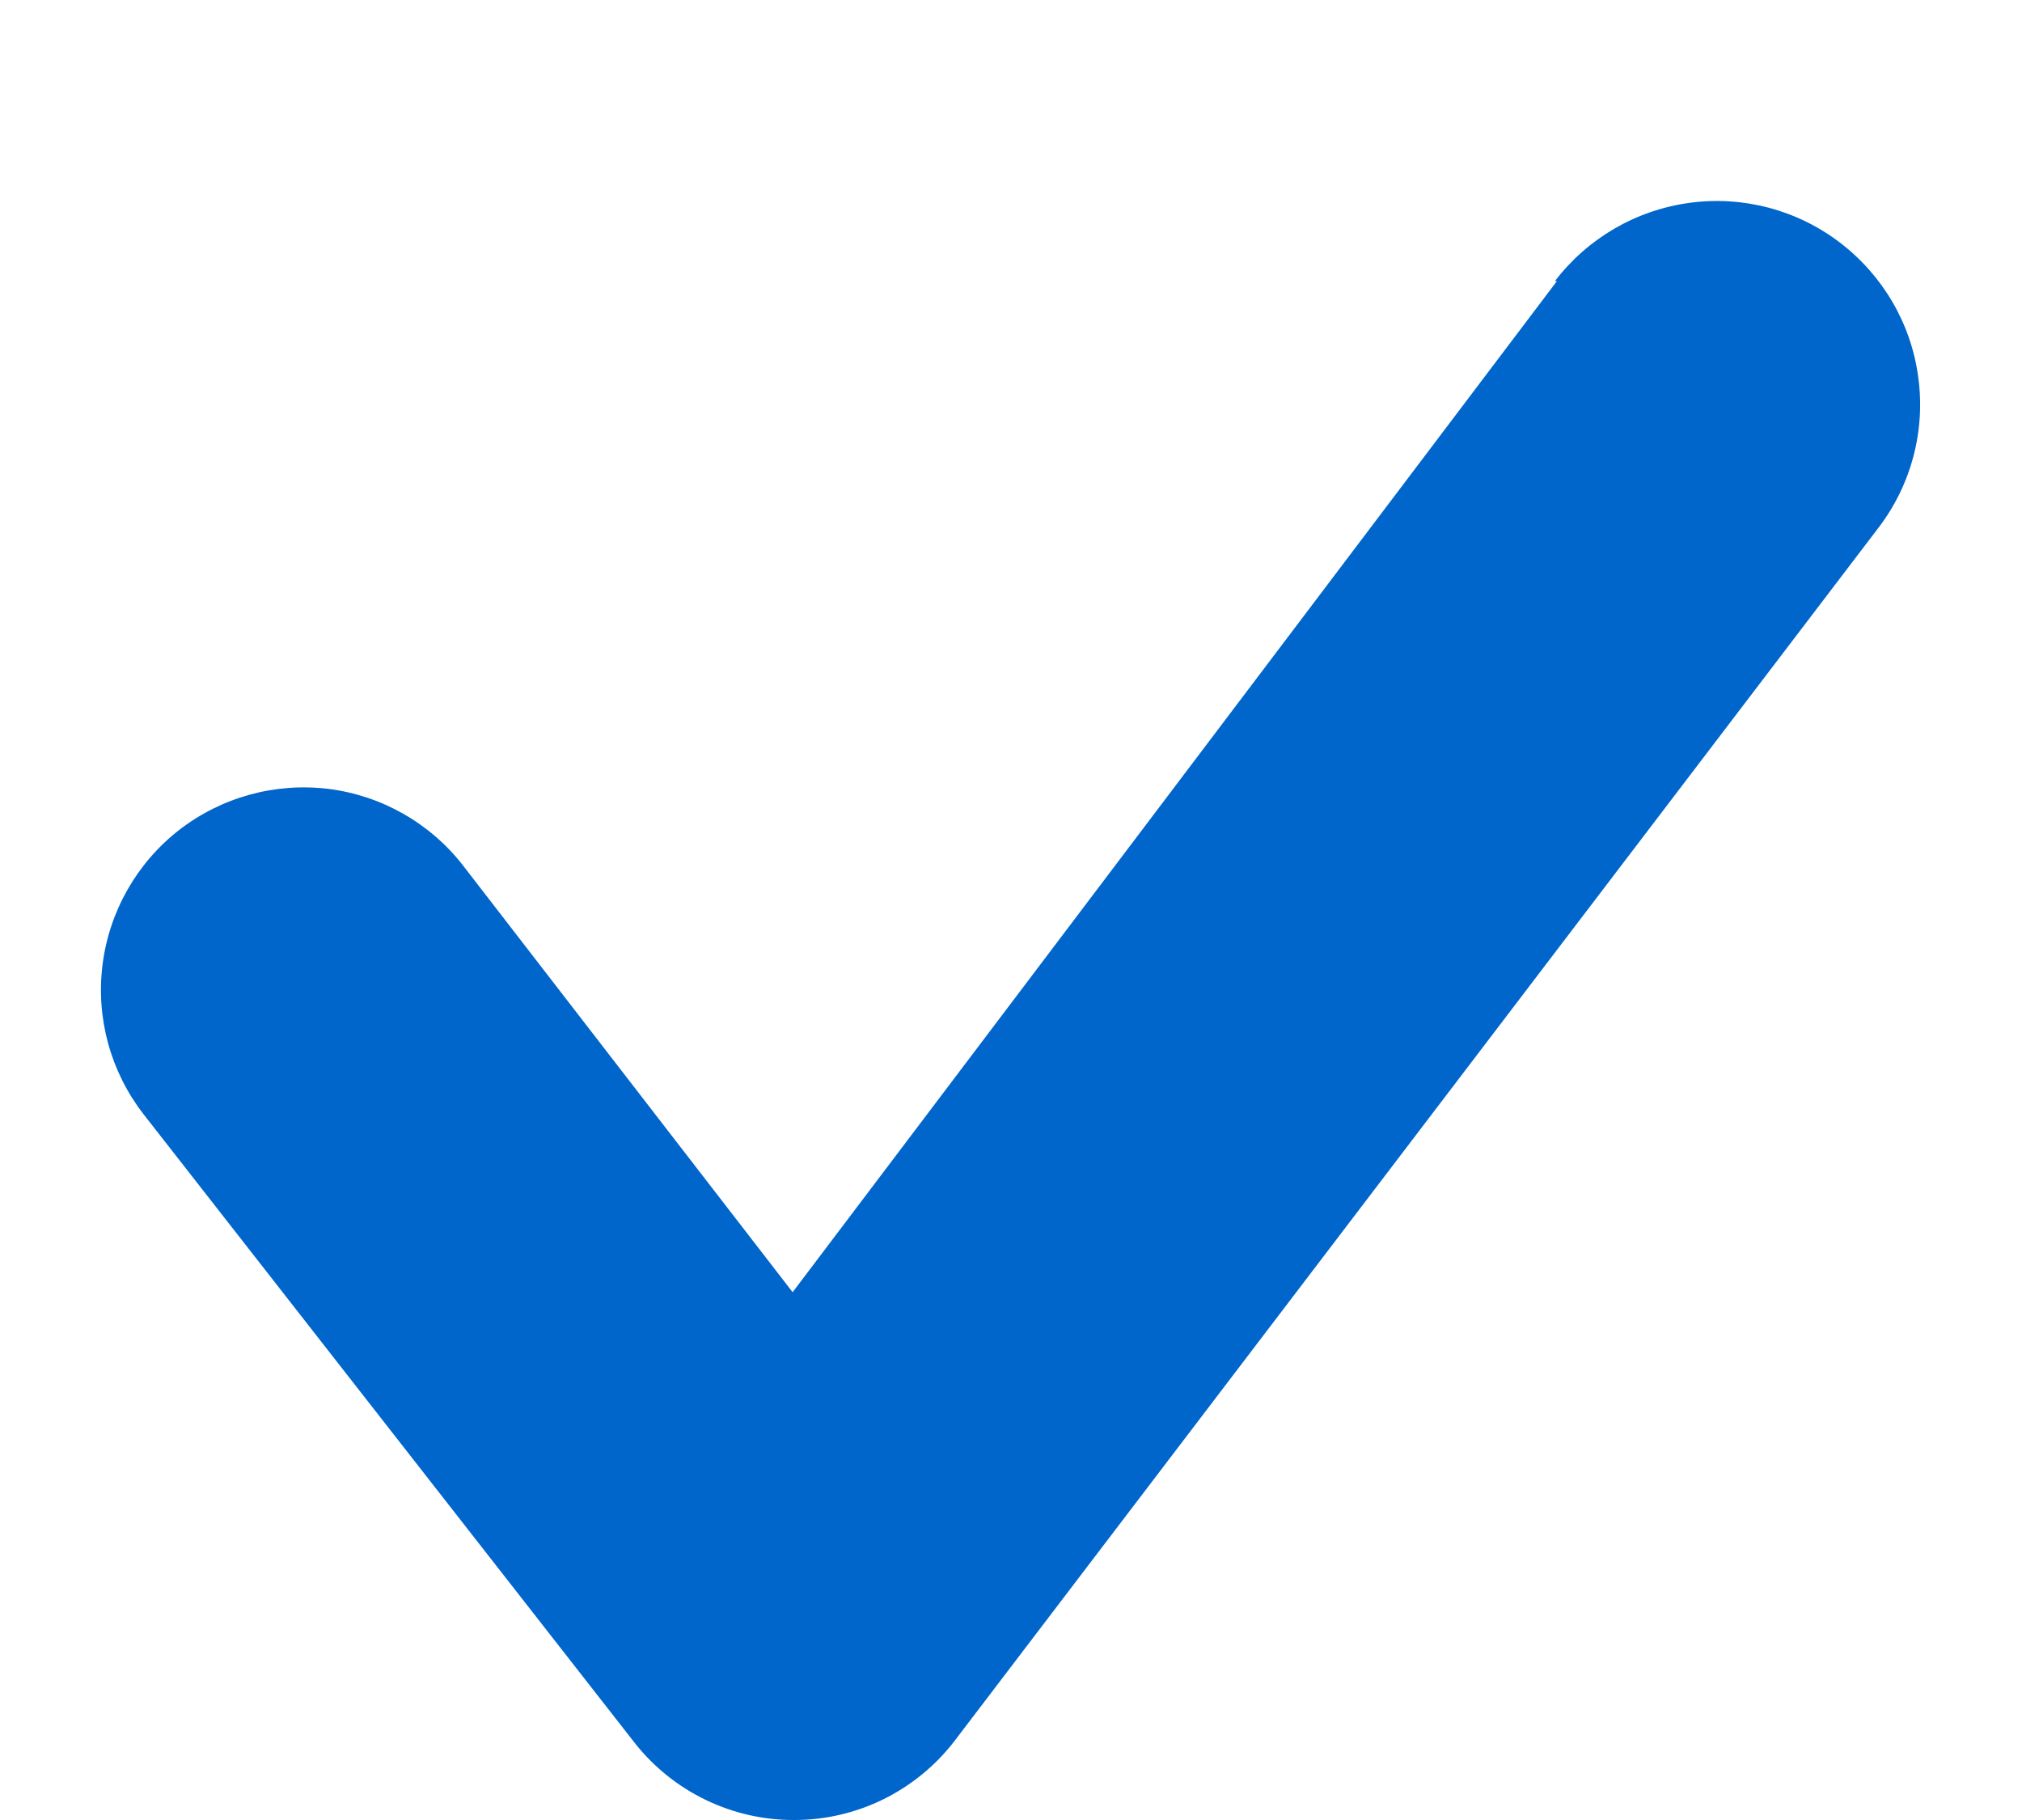
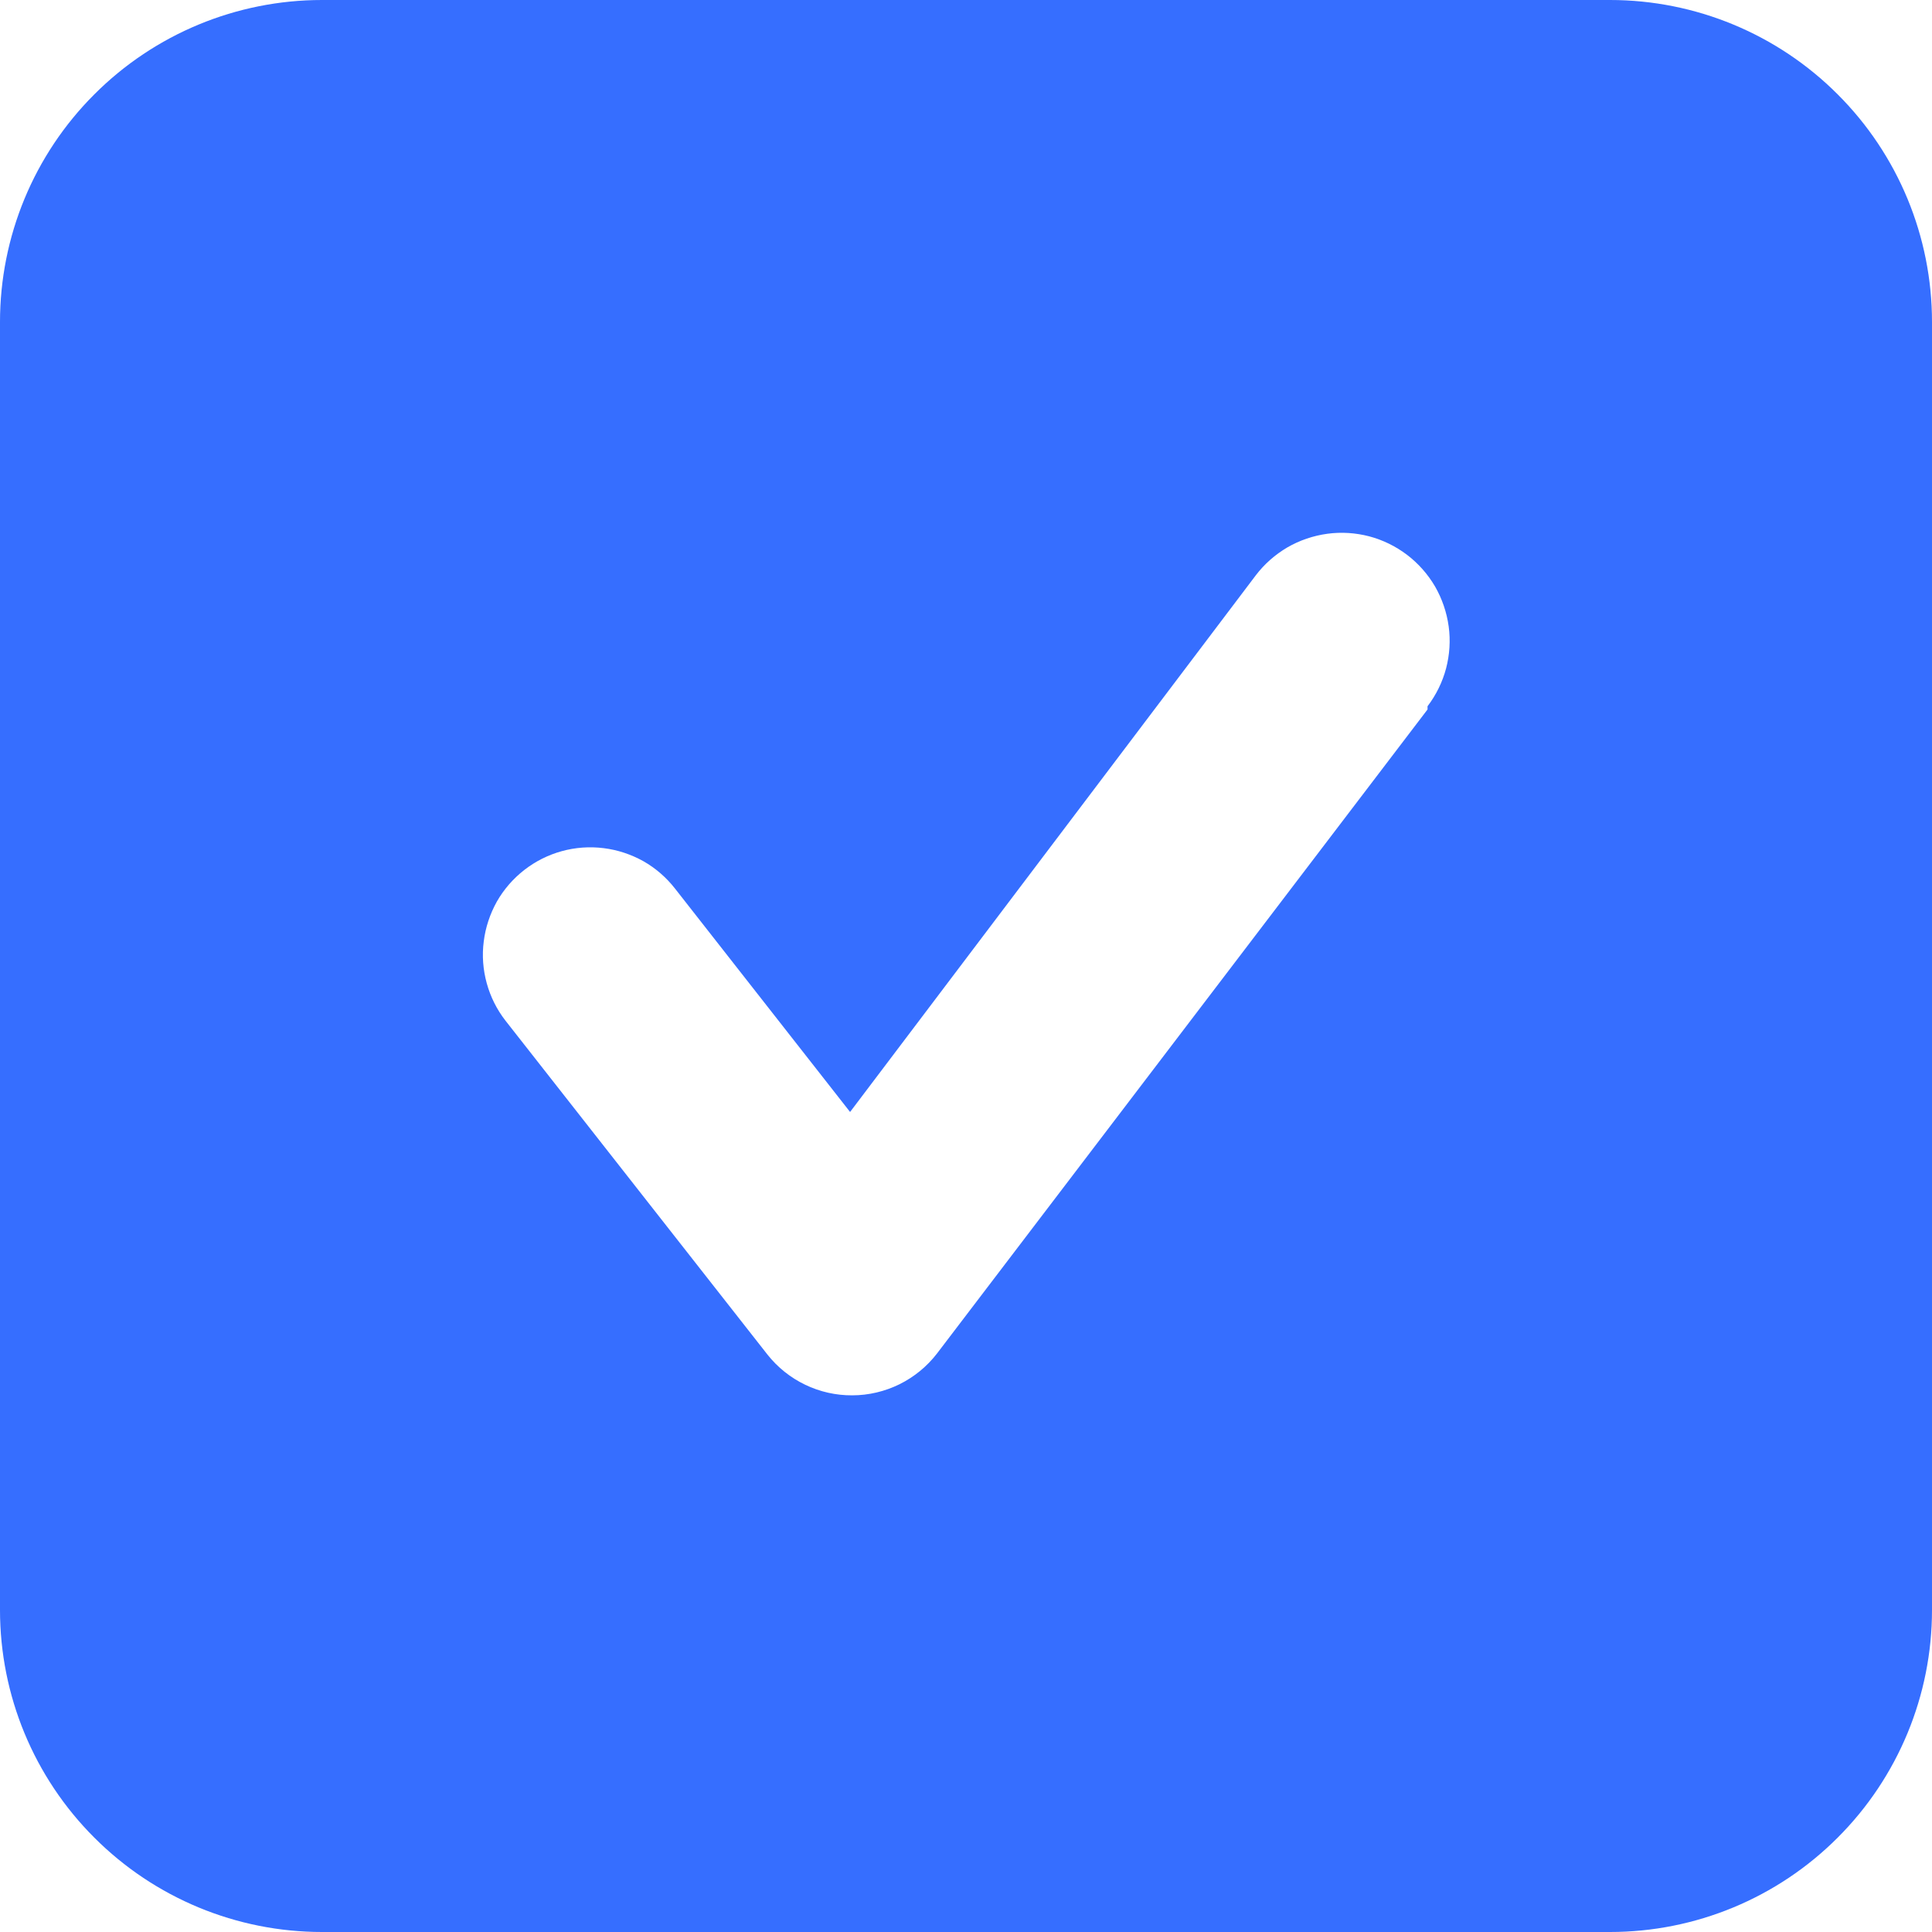
- <svg xmlns="http://www.w3.org/2000/svg" width="10" height="9" viewBox="0 0 10 9" fill="none">
-   <path d="M7.7 1.39L3.92 6.39L2.29 4.28C2.127 4.07 1.887 3.934 1.624 3.901C1.36 3.869 1.095 3.942 0.885 4.105C0.676 4.268 0.54 4.508 0.507 4.771C0.474 5.035 0.547 5.3 0.71 5.51L3.14 8.62C3.234 8.739 3.354 8.835 3.491 8.901C3.628 8.967 3.778 9.001 3.93 9C4.083 9 4.234 8.964 4.37 8.897C4.507 8.829 4.627 8.731 4.72 8.61L9.29 2.61C9.452 2.398 9.523 2.13 9.487 1.866C9.452 1.601 9.312 1.362 9.1 1.2C8.888 1.038 8.62 0.967 8.356 1.003C8.091 1.039 7.852 1.178 7.69 1.39H7.7Z" fill="#0066CC" />
+ <svg xmlns="http://www.w3.org/2000/svg" width="18" height="18" viewBox="0 0 18 18" fill="none">
+   <path d="M15 0H3C2.204 0 1.441 0.316 0.879 0.879C0.316 1.441 0 2.204 0 3V15C0 15.796 0.316 16.559 0.879 17.121C1.441 17.684 2.204 18 3 18H15C15.796 18 16.559 17.684 17.121 17.121C17.684 16.559 18 15.796 18 15V3C18 2.204 17.684 1.441 17.121 0.879C16.559 0.316 15.796 0 15 0ZM13.3 6.61L8.73 12.61C8.637 12.731 8.517 12.829 8.38 12.897C8.243 12.964 8.093 13 7.94 13C7.788 13.001 7.638 12.967 7.501 12.901C7.364 12.835 7.244 12.739 7.15 12.62L4.71 9.51C4.629 9.406 4.57 9.288 4.535 9.161C4.5 9.034 4.49 8.902 4.507 8.771C4.523 8.641 4.565 8.515 4.629 8.4C4.694 8.286 4.781 8.186 4.885 8.105C5.095 7.942 5.36 7.869 5.624 7.902C5.754 7.918 5.88 7.96 5.995 8.024C6.109 8.089 6.209 8.176 6.29 8.28L7.92 10.36L11.7 5.36C11.78 5.255 11.88 5.167 11.994 5.1C12.108 5.034 12.235 4.991 12.366 4.973C12.497 4.955 12.63 4.964 12.757 4.997C12.885 5.031 13.005 5.09 13.11 5.17C13.215 5.25 13.303 5.35 13.37 5.464C13.436 5.579 13.479 5.705 13.497 5.836C13.515 5.967 13.506 6.1 13.473 6.227C13.439 6.355 13.38 6.475 13.3 6.58V6.61Z" fill="#366EFF" />
</svg>
